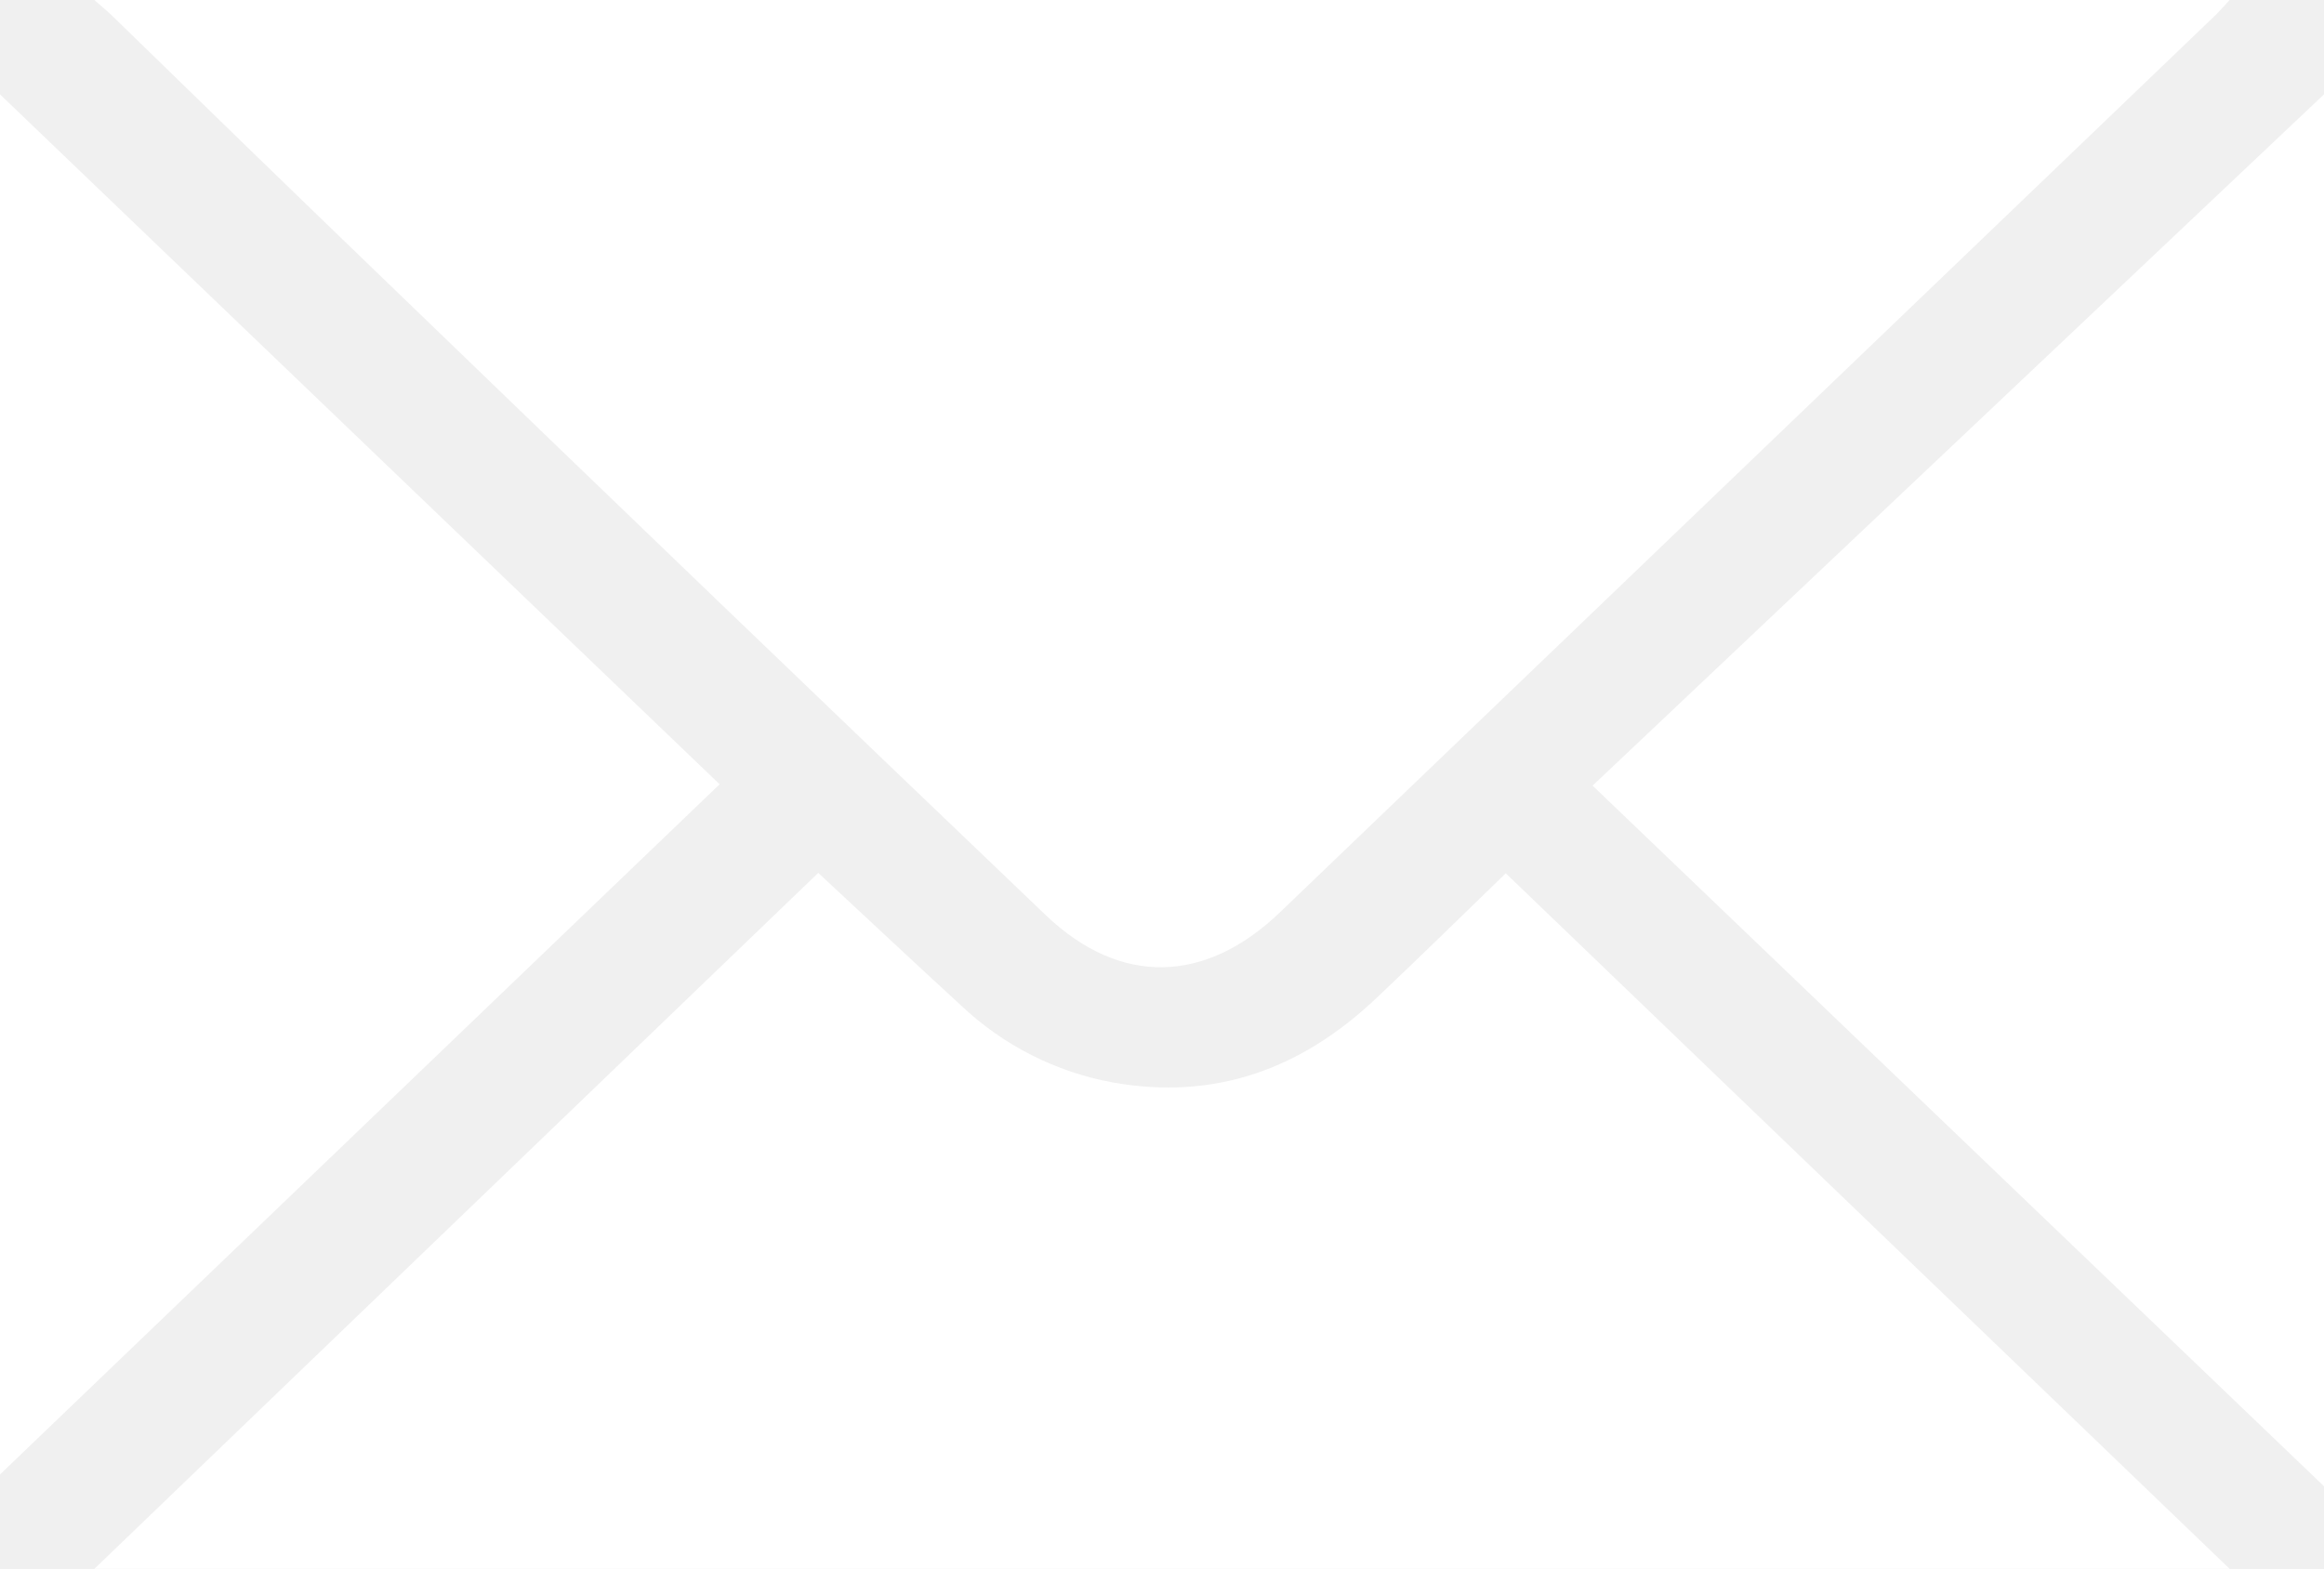
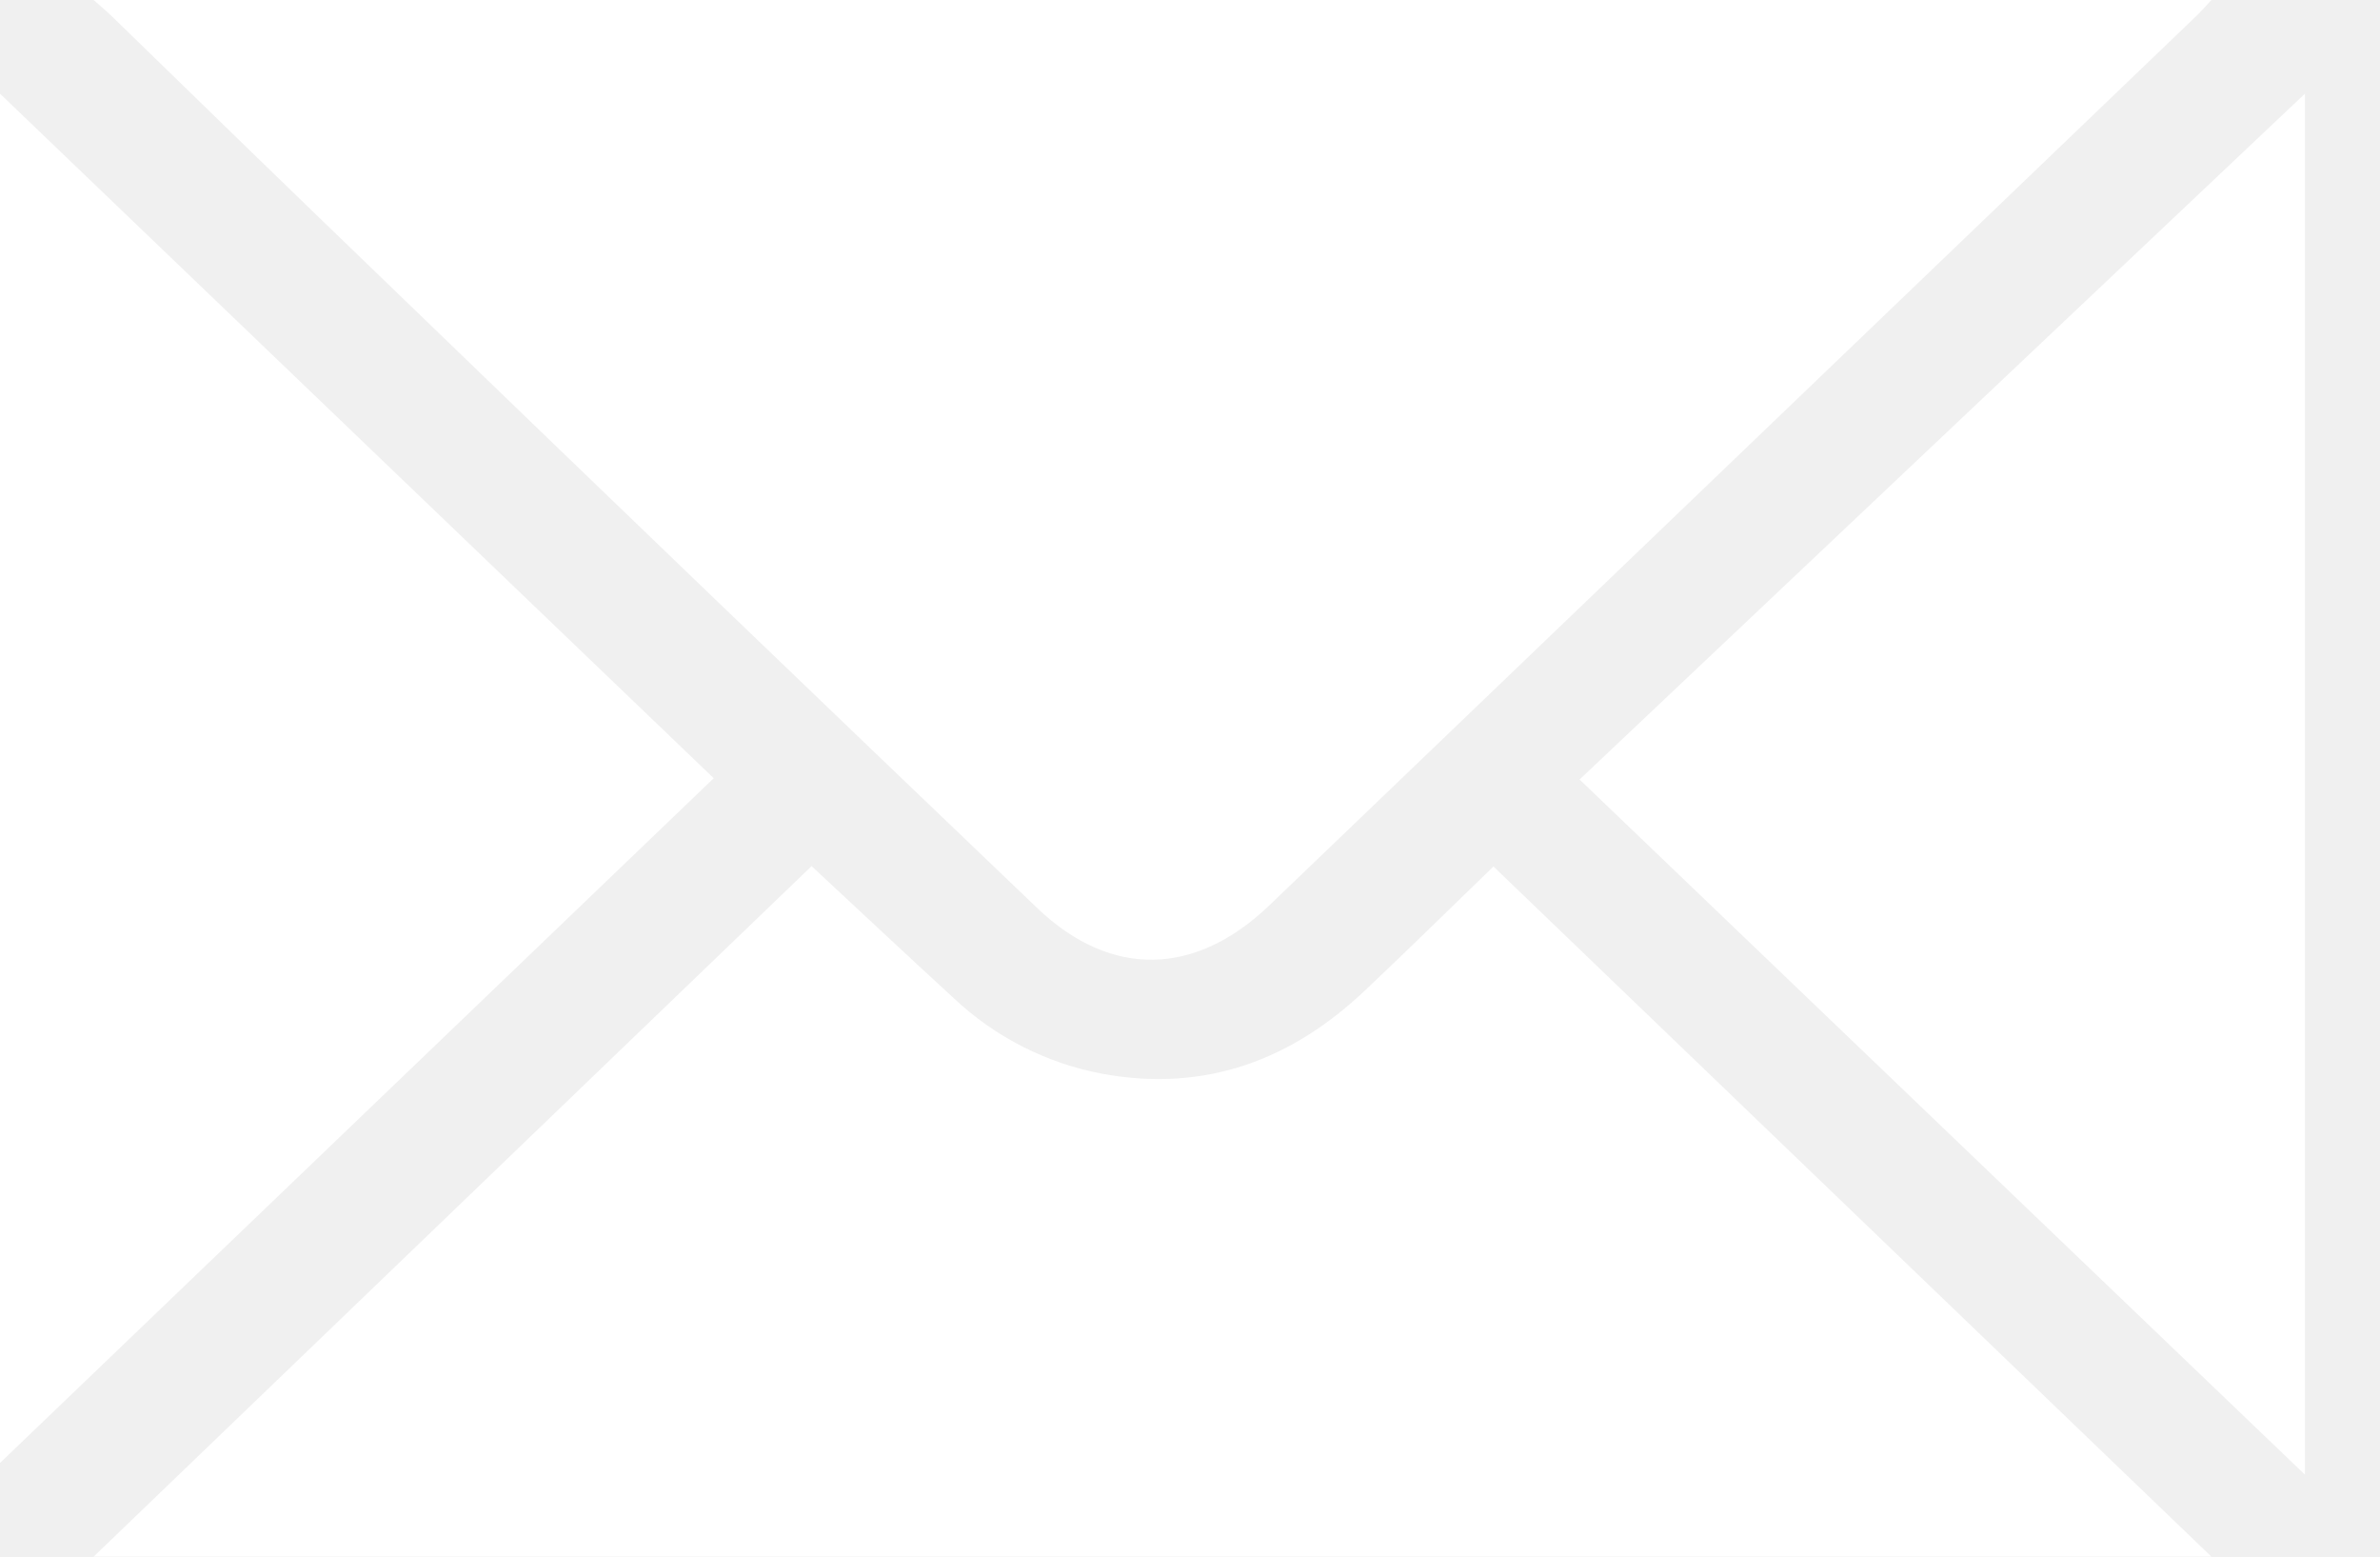
- <svg xmlns="http://www.w3.org/2000/svg" width="197" height="133" viewBox="0 0 197 133" fill="none">
-   <path d="M8 0H189C188.527 0.511 188.232 0.844 187.901 1.188L108.479 77.361C102.181 83.398 94.973 83.612 88.662 77.599C70.212 59.964 51.817 42.289 33.477 24.575C25.465 16.863 17.501 9.126 9.513 1.343C9.146 0.986 8.744 0.654 8 0Z" fill="white" />
-   <path d="M8 133L69.36 74C73.443 77.793 77.443 81.55 81.49 85.26C85.041 88.62 89.493 90.879 94.305 91.762C103.037 93.329 110.4 90.585 116.725 84.566C120.383 81.114 123.97 77.581 127.64 74.035L189 133H8Z" fill="white" />
-   <path d="M197 126L135 66.604L197 8V126Z" fill="white" />
-   <path d="M0 8L61 66.488L0 125V8Z" fill="white" />
+ <svg xmlns="http://www.w3.org/2000/svg" width="26" height="17" viewBox="0 0 26 17" fill="none">
+   <path d="M1.023 0H24.158C24.098 0.065 24.06 0.108 24.017 0.152L13.866 9.888C13.061 10.66 12.139 10.687 11.333 9.919C8.975 7.665 6.623 5.405 4.279 3.141C3.255 2.155 2.237 1.167 1.216 0.172C1.169 0.126 1.118 0.084 1.023 0Z" fill="white" />
+   <path d="M1.023 17L8.866 9.459C9.387 9.943 9.899 10.424 10.416 10.898C10.87 11.327 11.439 11.616 12.054 11.729C13.17 11.929 14.111 11.578 14.92 10.809C15.387 10.368 15.846 9.916 16.315 9.463L24.158 17H1.023Z" fill="white" />
+   <path d="M25.18 16.105L17.256 8.513L25.18 1.023V16.105Z" fill="white" />
+   <path d="M0 1.023L7.797 8.499L0 15.977V1.023Z" fill="white" />
</svg>
